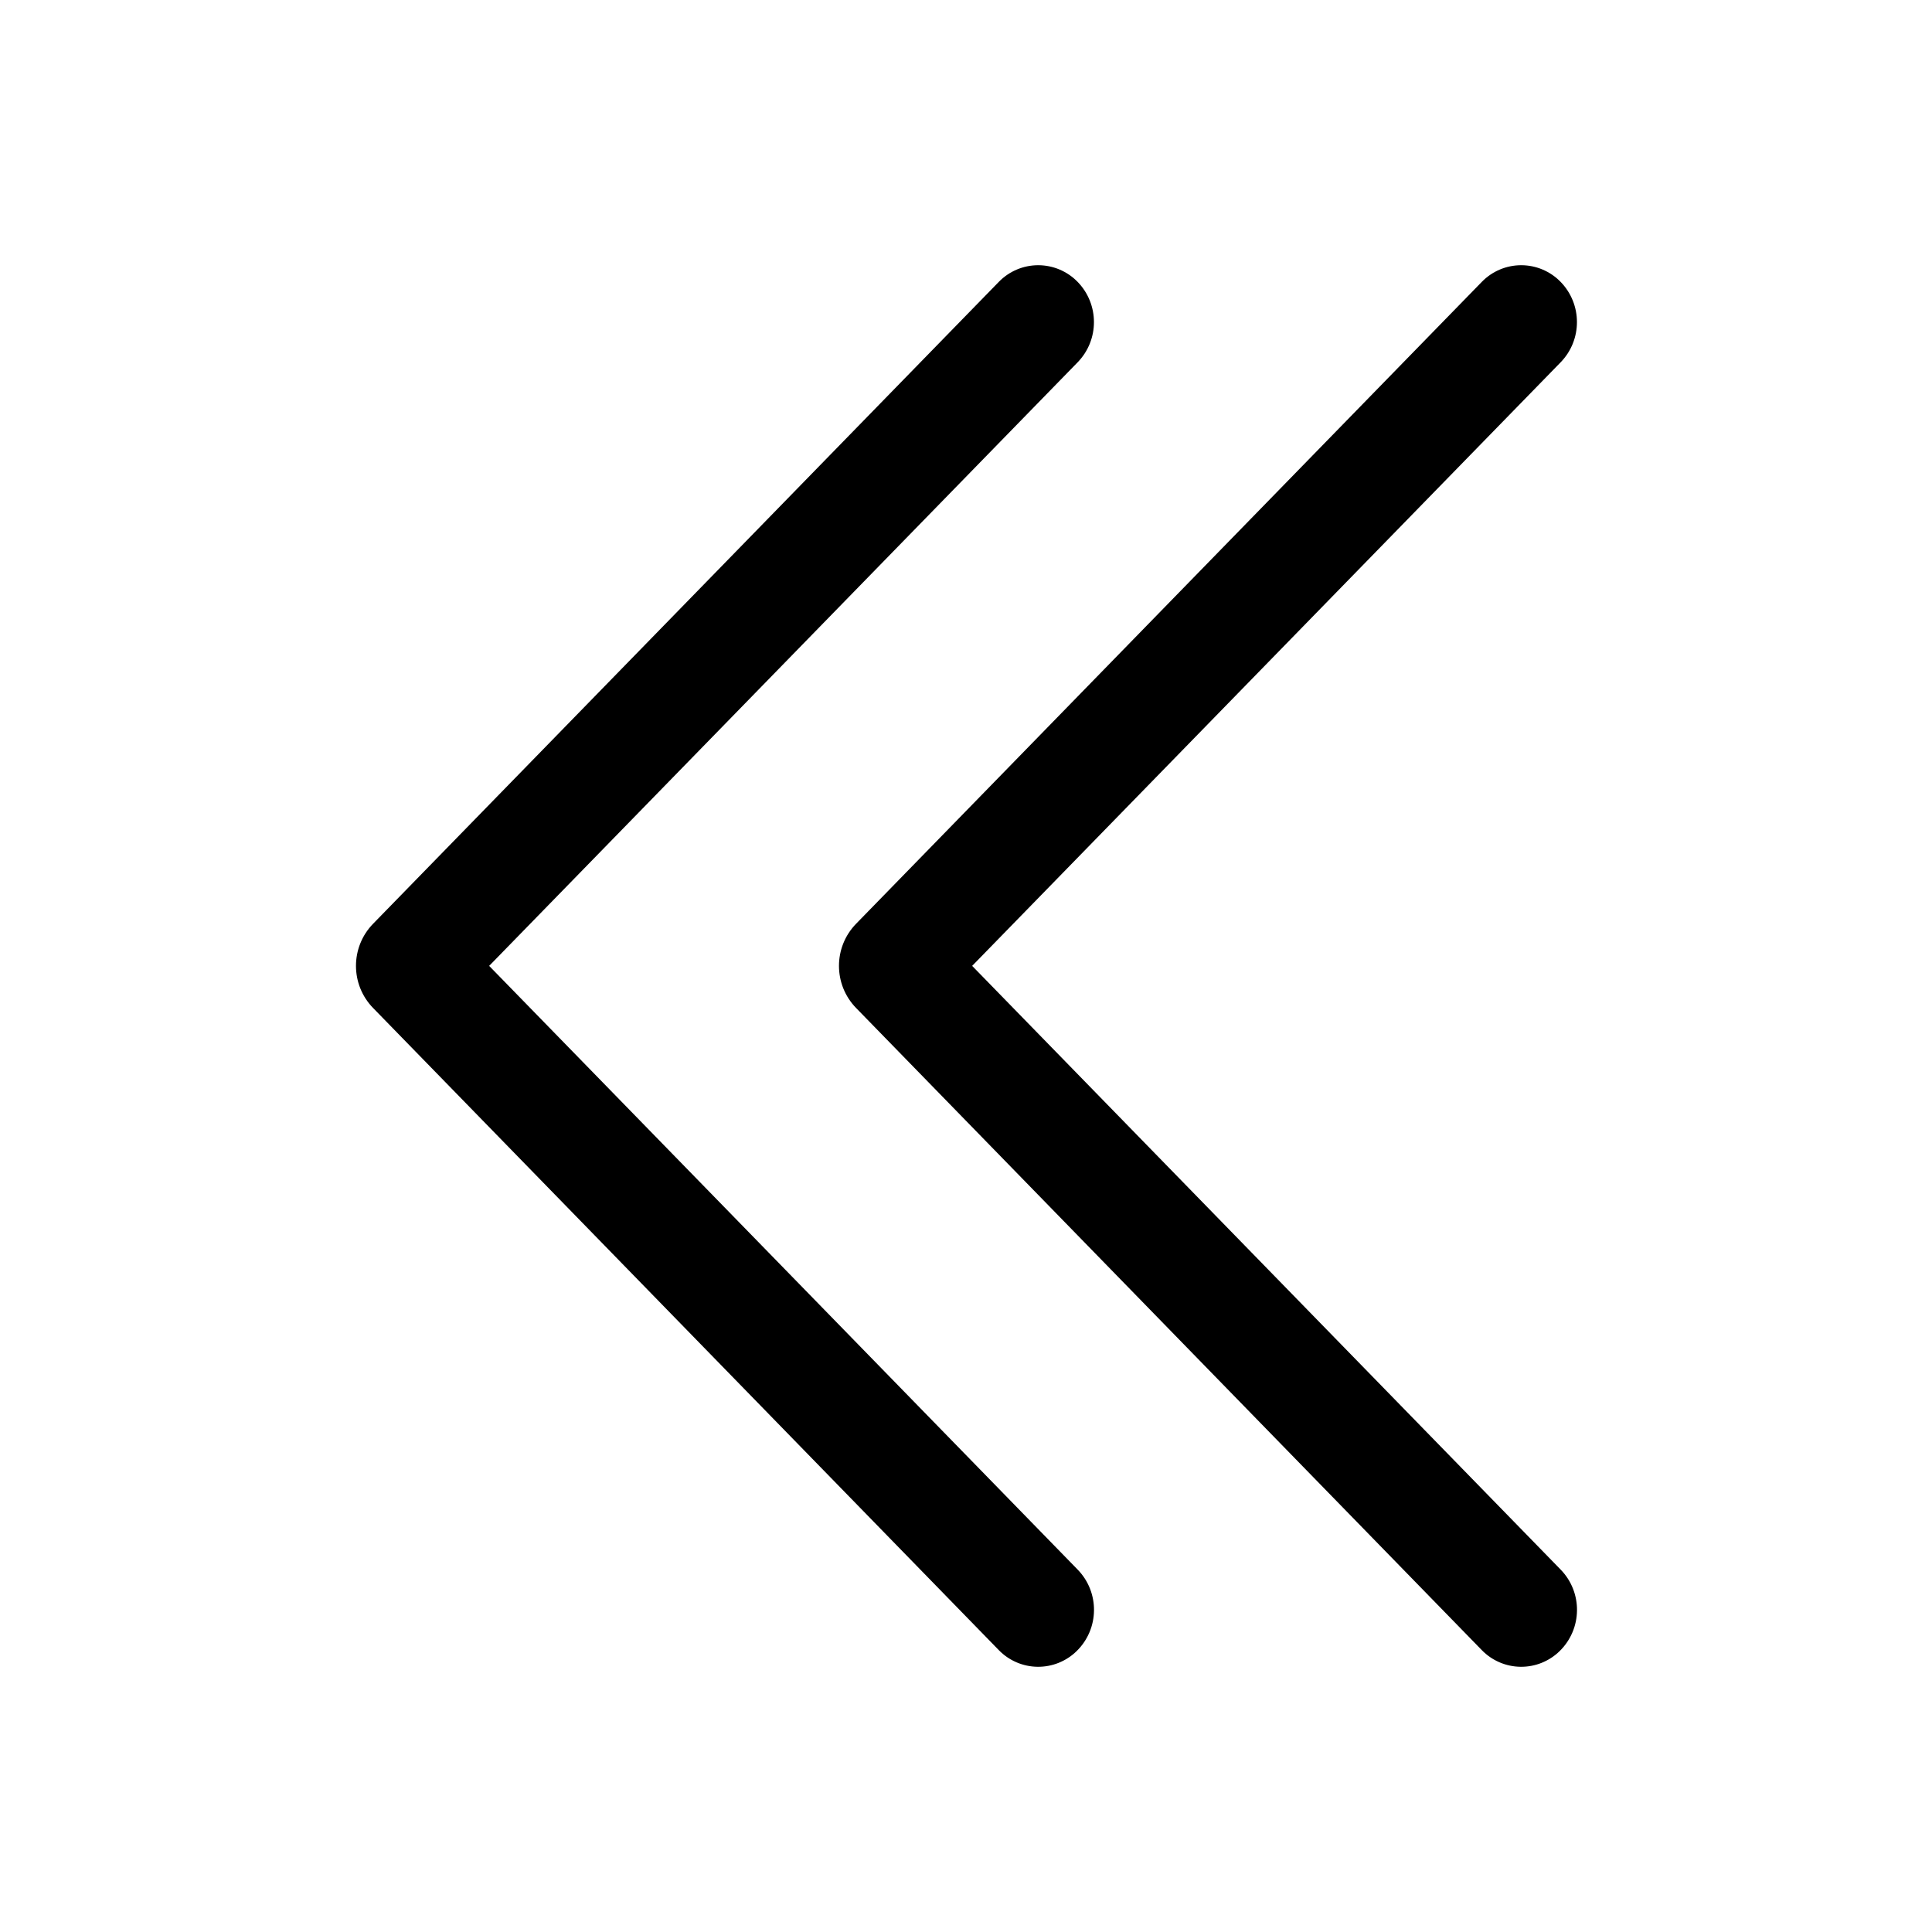
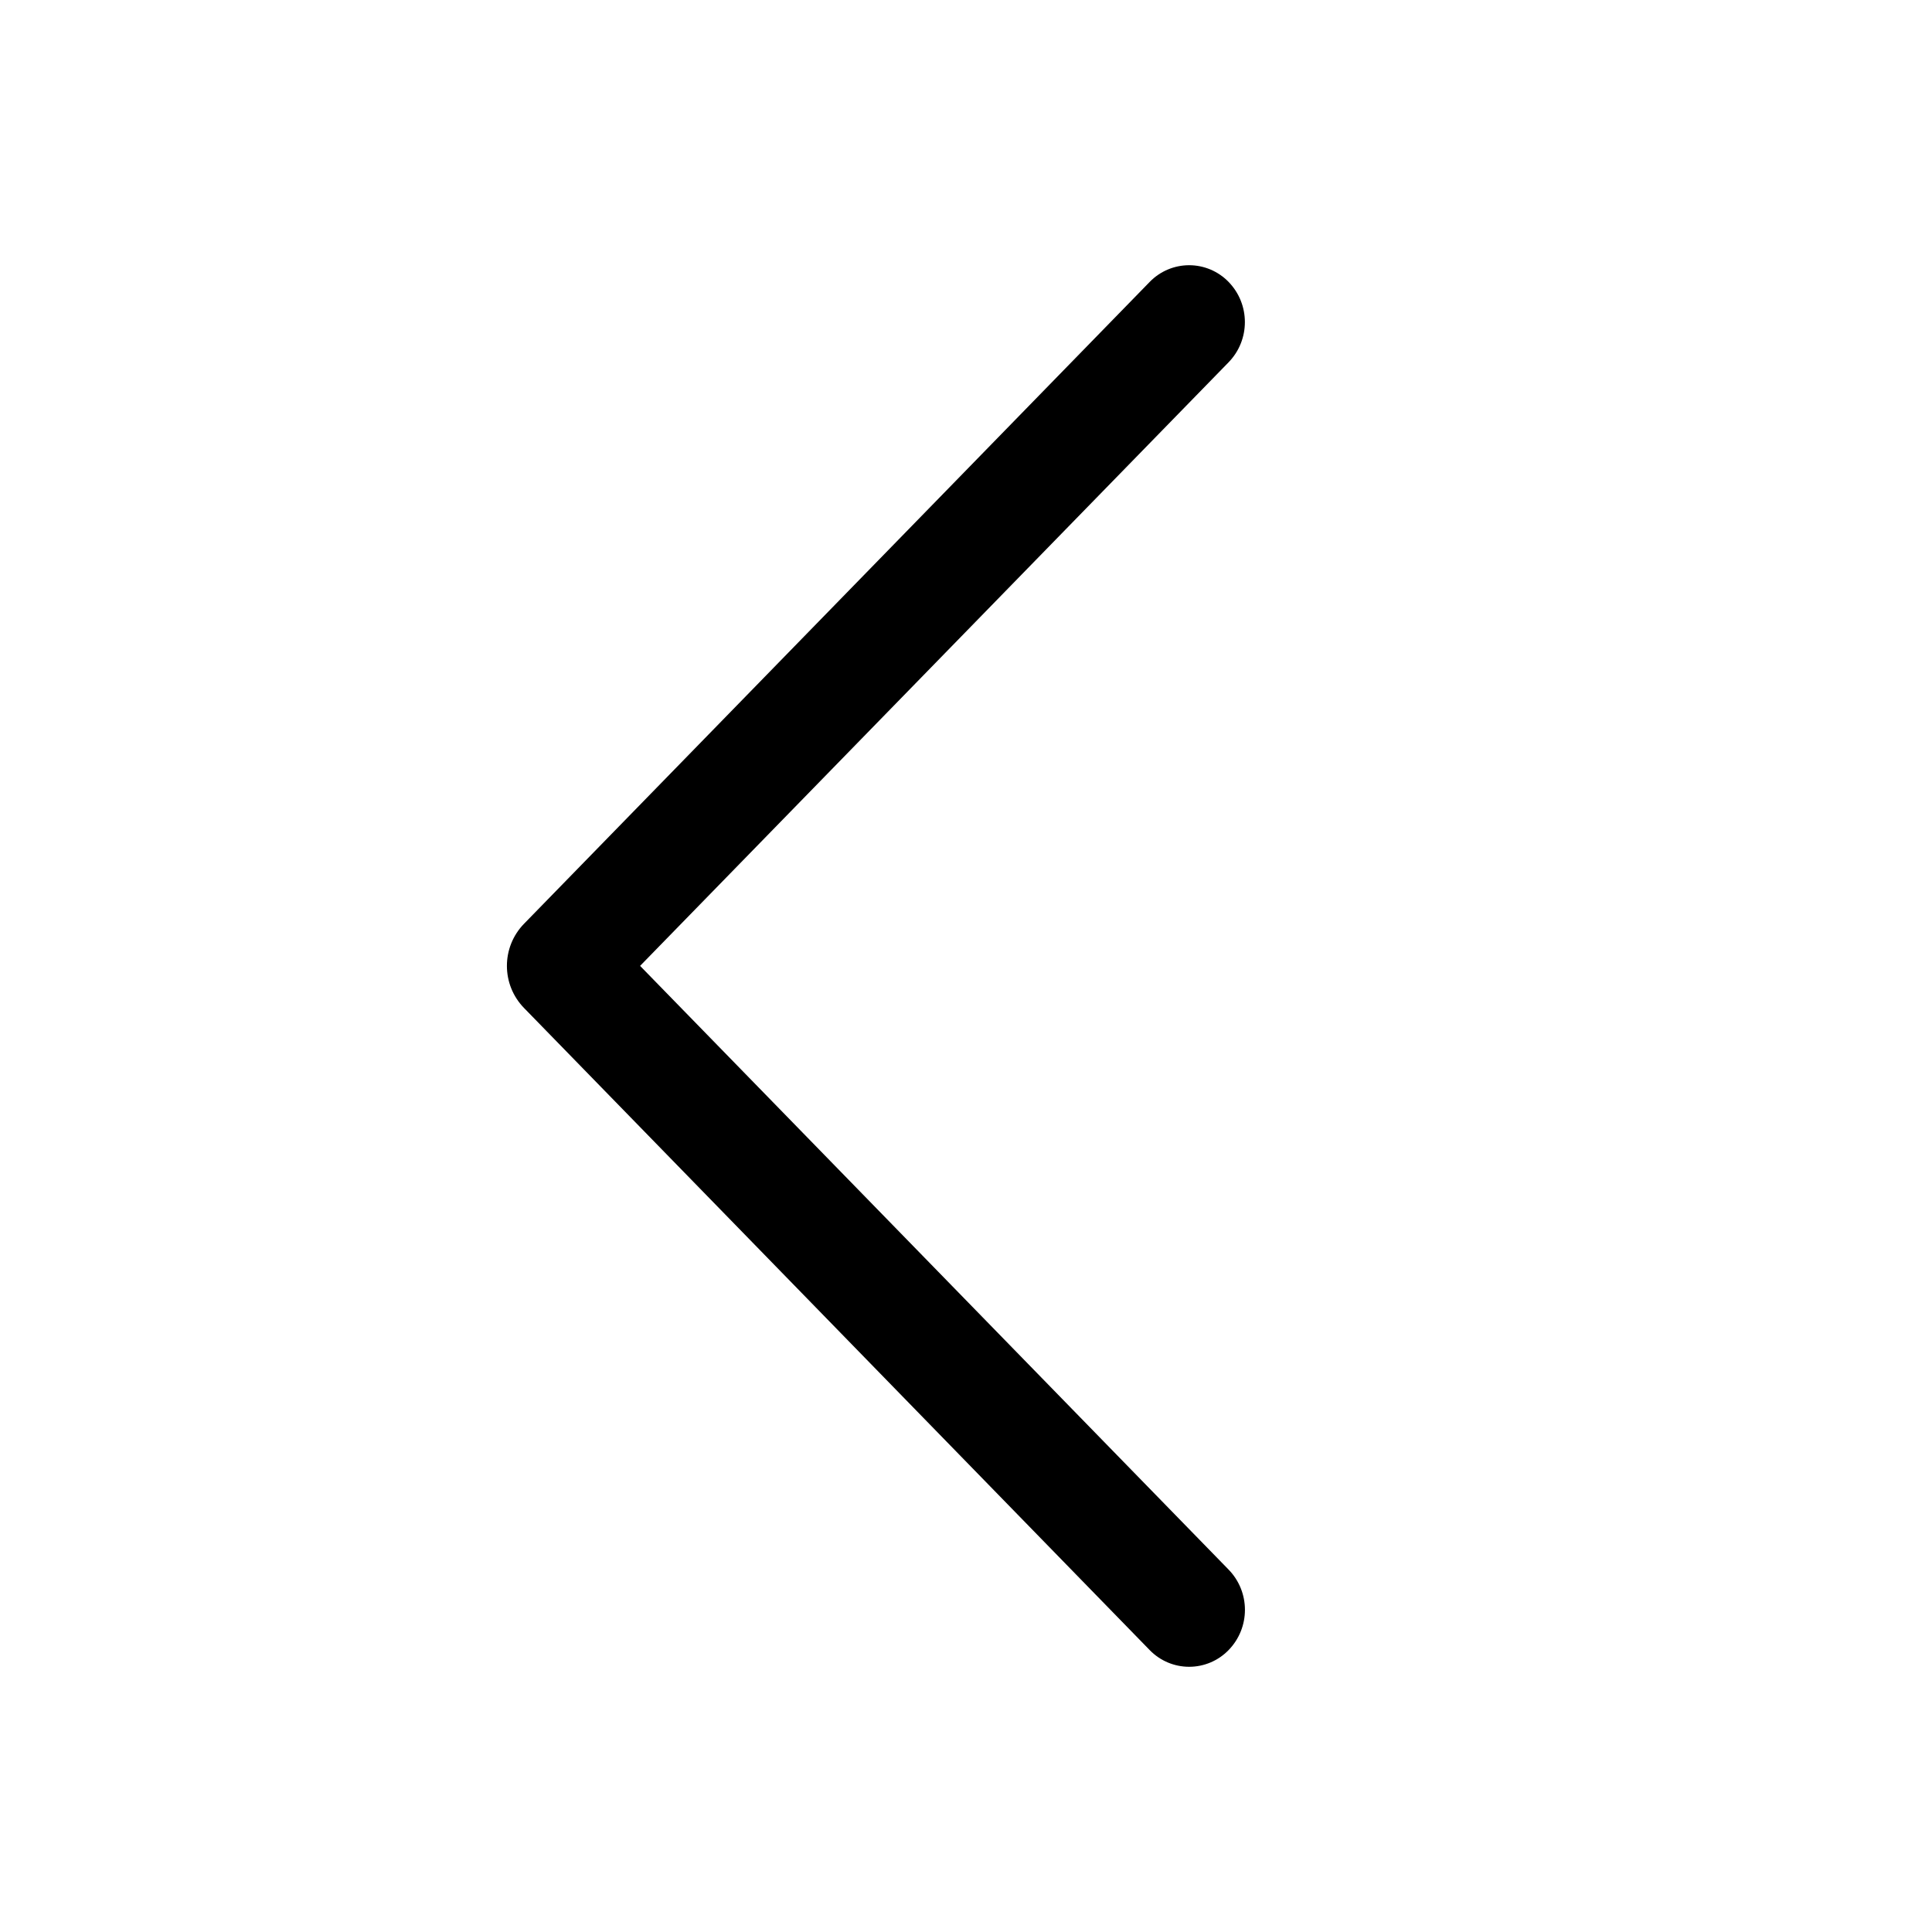
<svg xmlns="http://www.w3.org/2000/svg" width="1em" height="1em" viewBox="0 0 1024 1024">
-   <path fill="currentColor" d="M529.408 149.376a29.12 29.12 0 0 1 41.728 0a30.59 30.59 0 0 1 0 42.688L259.264 511.936l311.872 319.936a30.59 30.59 0 0 1-.512 43.264a29.12 29.12 0 0 1-41.216-.512L197.76 534.272a32 32 0 0 1 0-44.672zm256 0a29.12 29.12 0 0 1 41.728 0a30.59 30.59 0 0 1 0 42.688L515.264 511.936l311.872 319.936a30.59 30.59 0 0 1-.512 43.264a29.12 29.12 0 0 1-41.216-.512L453.76 534.272a32 32 0 0 1 0-44.672z" />
+   <path fill="currentColor" d="M609.408 149.376L277.76 489.6a32 32 0 0 0 0 44.672l331.648 340.352a29.12 29.12 0 0 0 41.728 0a30.59 30.59 0 0 0 0-42.752L339.264 511.936l311.872-319.872a30.59 30.59 0 0 0 0-42.688a29.12 29.12 0 0 0-41.728 0" />
</svg>
